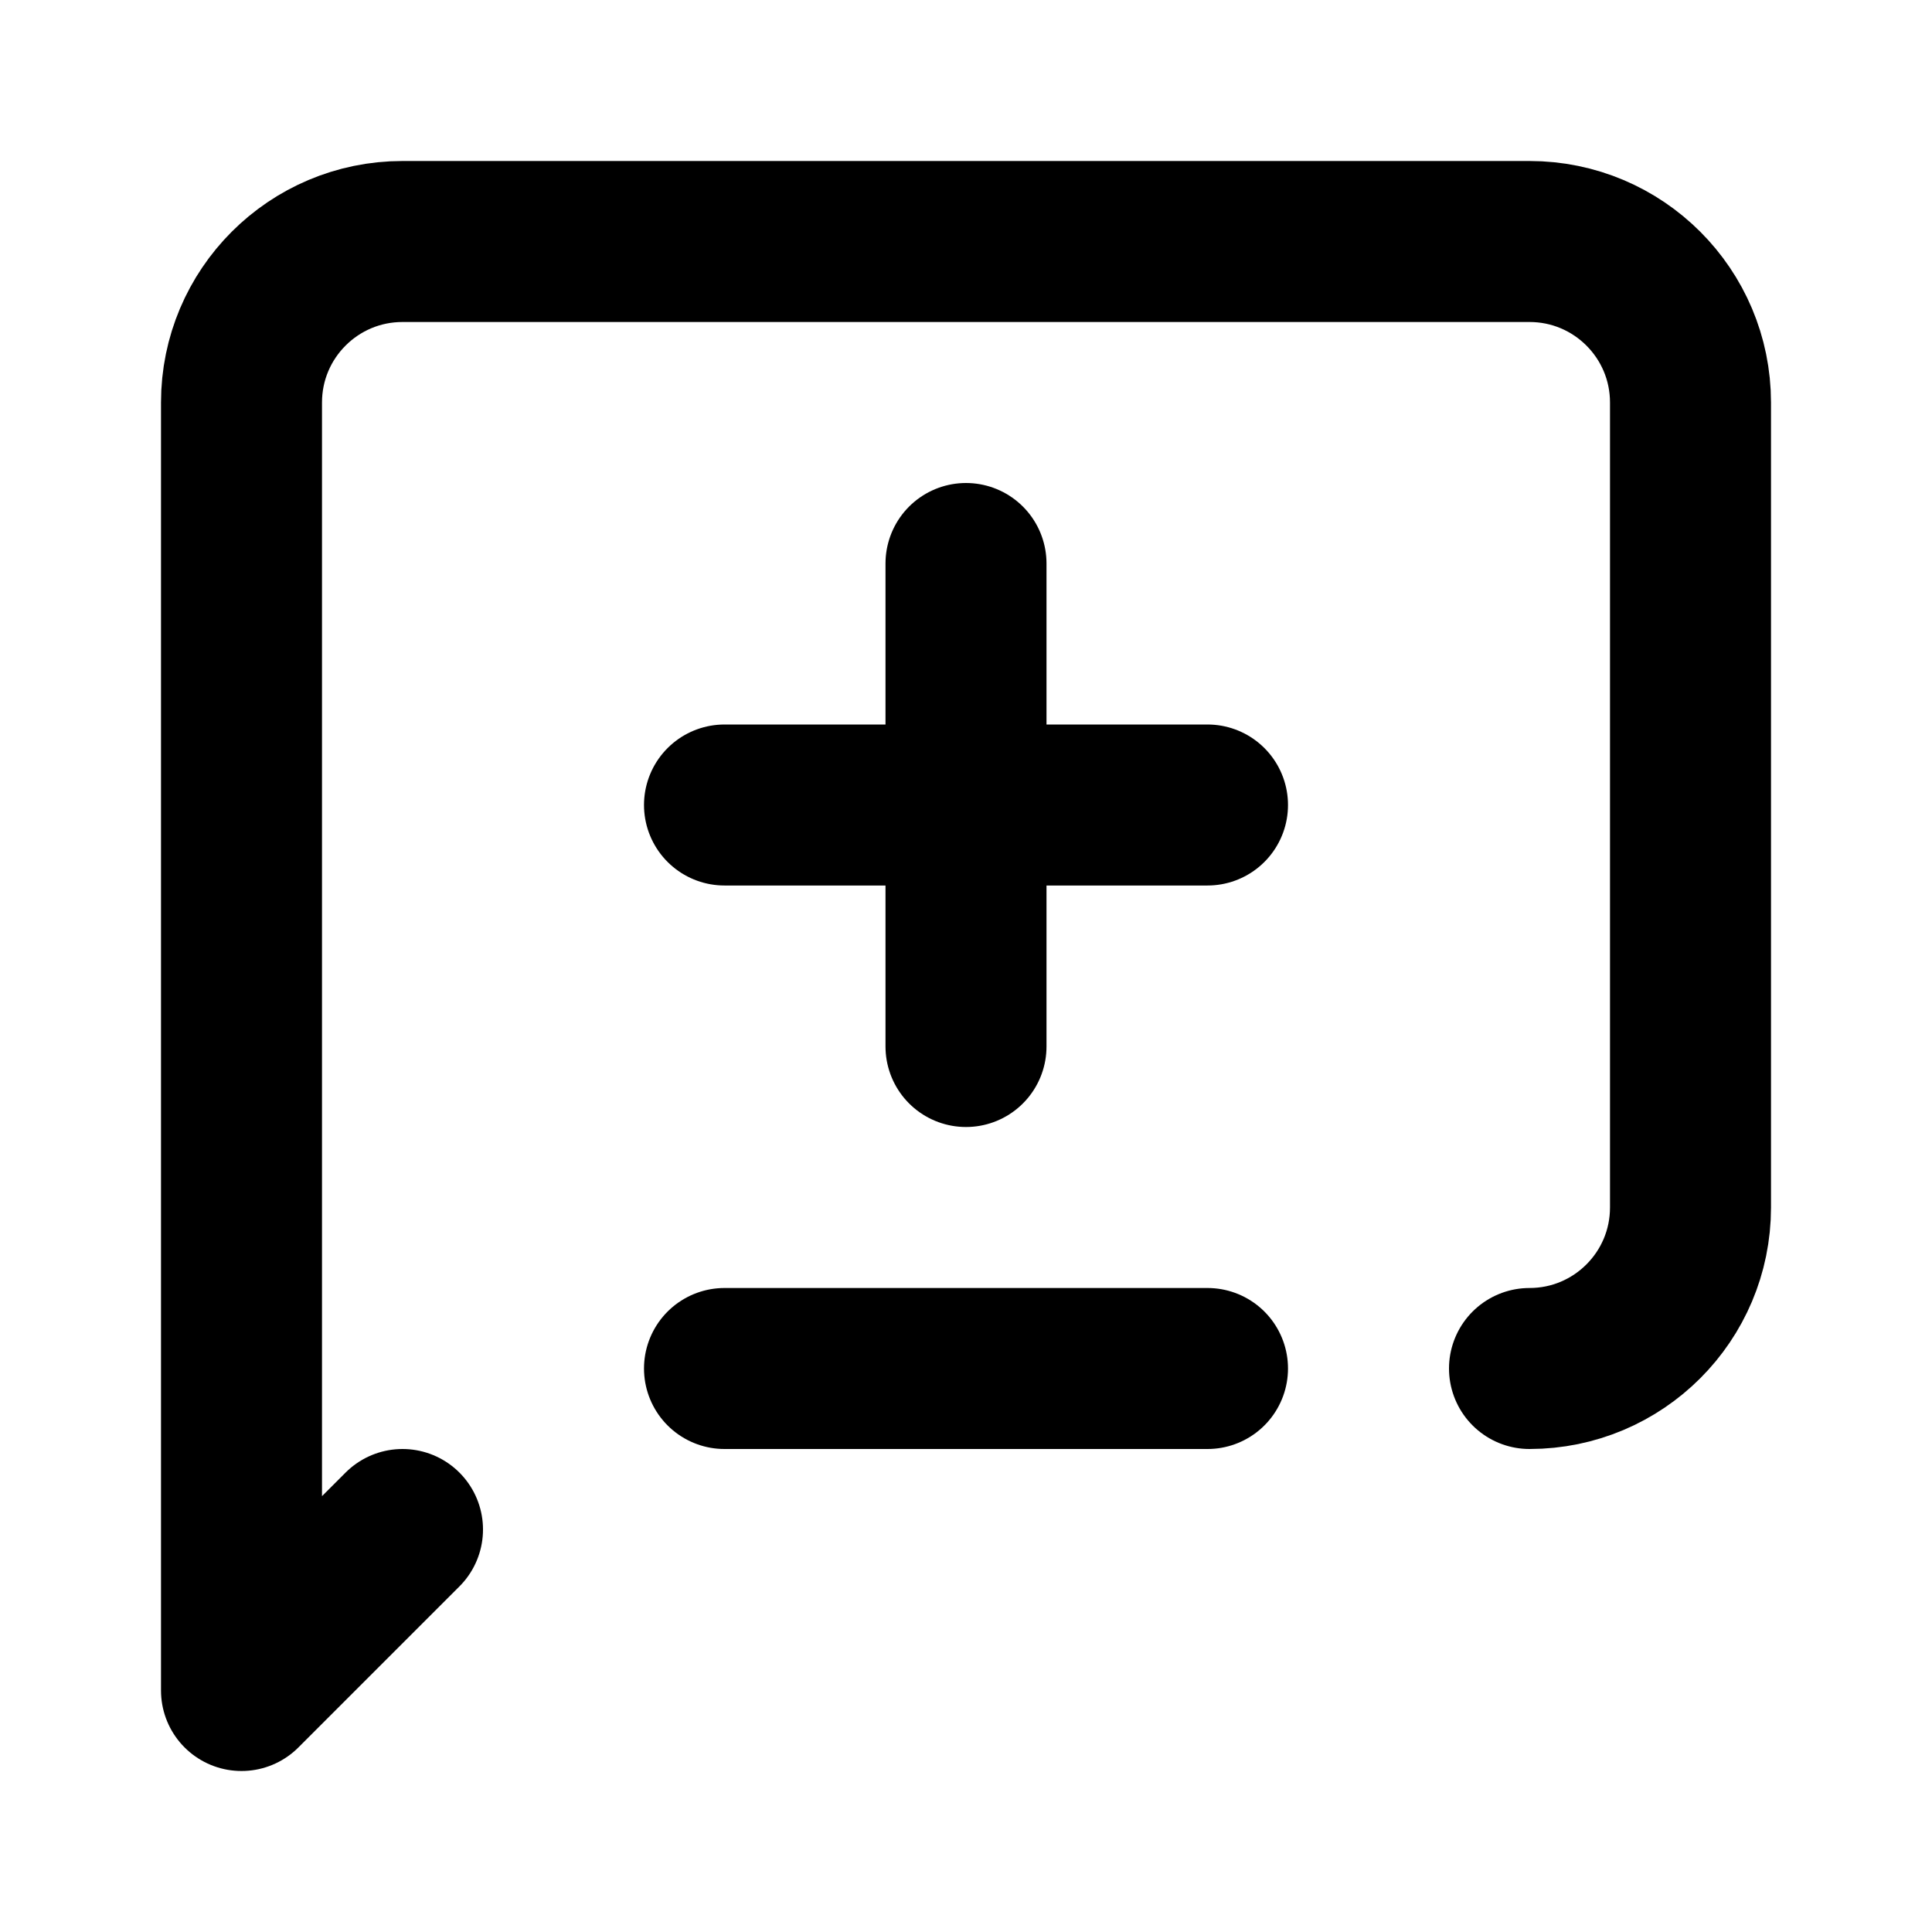
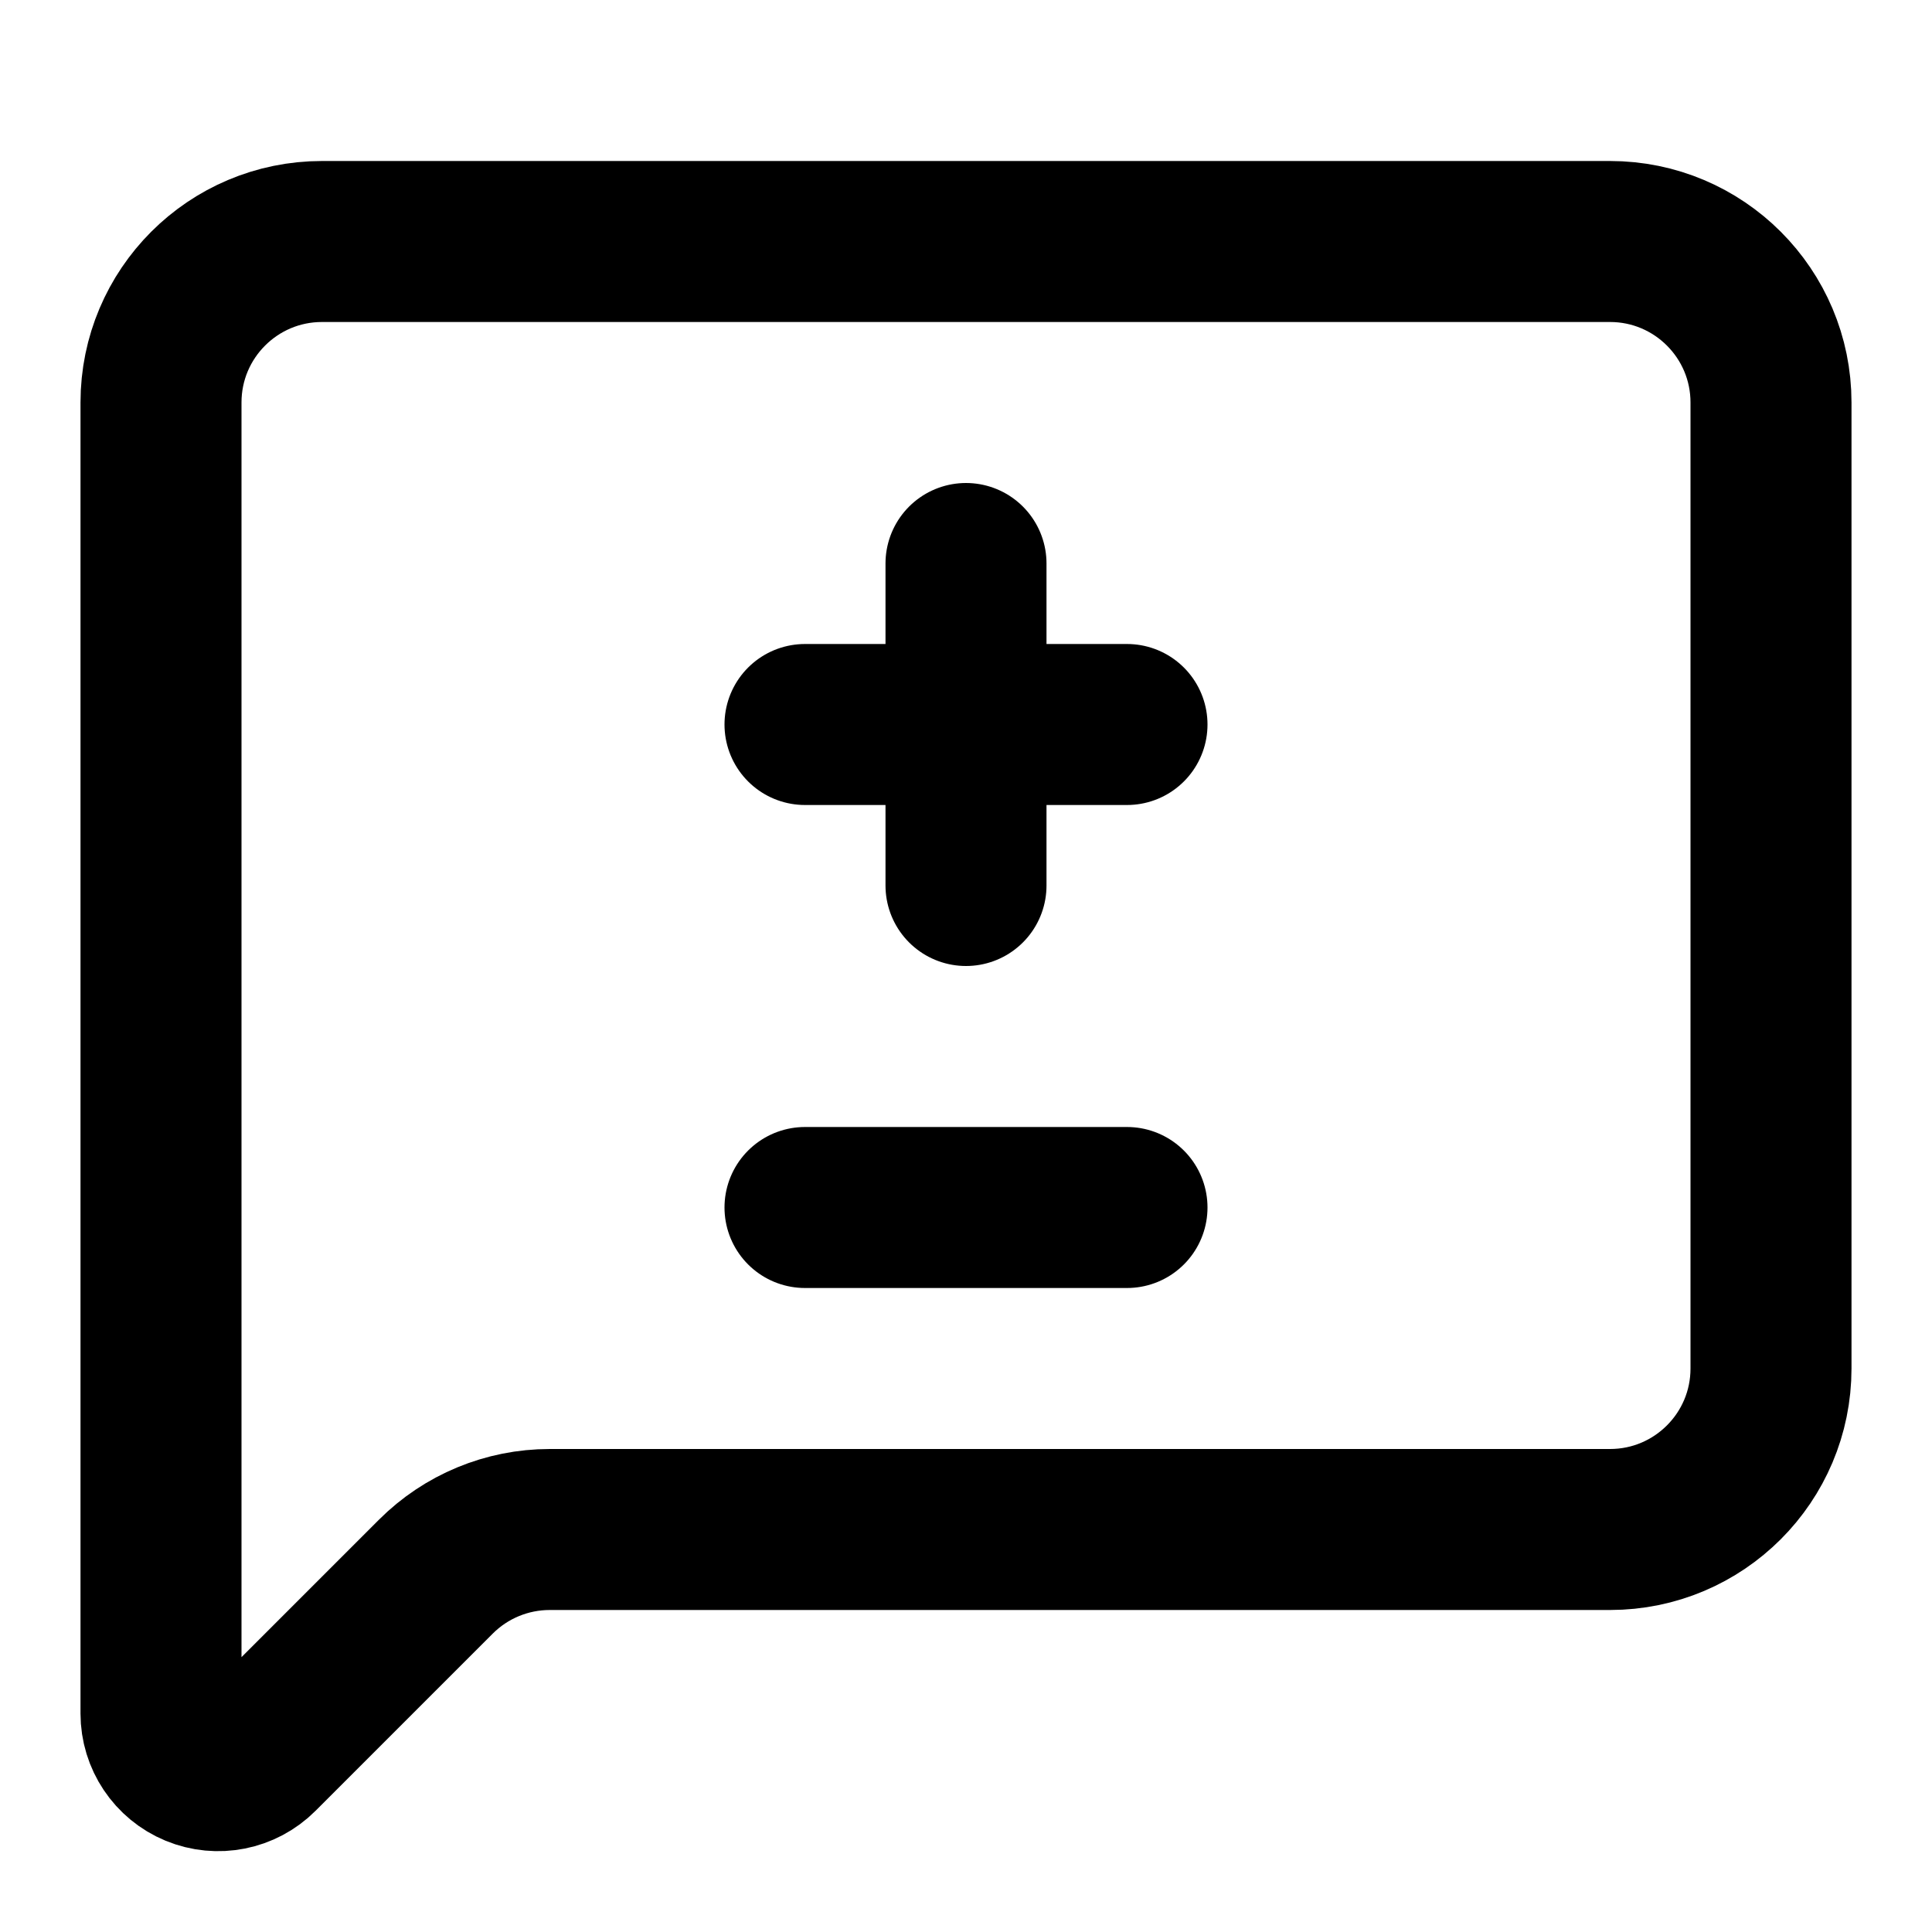
<svg xmlns="http://www.w3.org/2000/svg" width="24" height="24" viewBox="0 0 24 24" fill="none" stroke="currentColor" stroke-width="2" stroke-linecap="round" stroke-linejoin="round">
-   <path d="m5 19-2 2V5a2 2 0 0 1 2-2h14a2 2 0 0 1 2 2v10a2 2 0 0 1-2 2" />
-   <path d="M9 10h6" />
-   <path d="M12 7v6" />
-   <path d="M9 17h6" />
+   <path d="M22 17a2 2 0 0 1-2 2H6.828a2 2 0 0 0-1.414.586l-2.202 2.202A.71.71 0 0 1 2 21.286V5a2 2 0 0 1 2-2h16a2 2 0 0 1 2 2z" />
+   <path d="M10 15h4" />
+   <path d="M10 9h4" />
+   <path d="M12 7v4" />
</svg>
